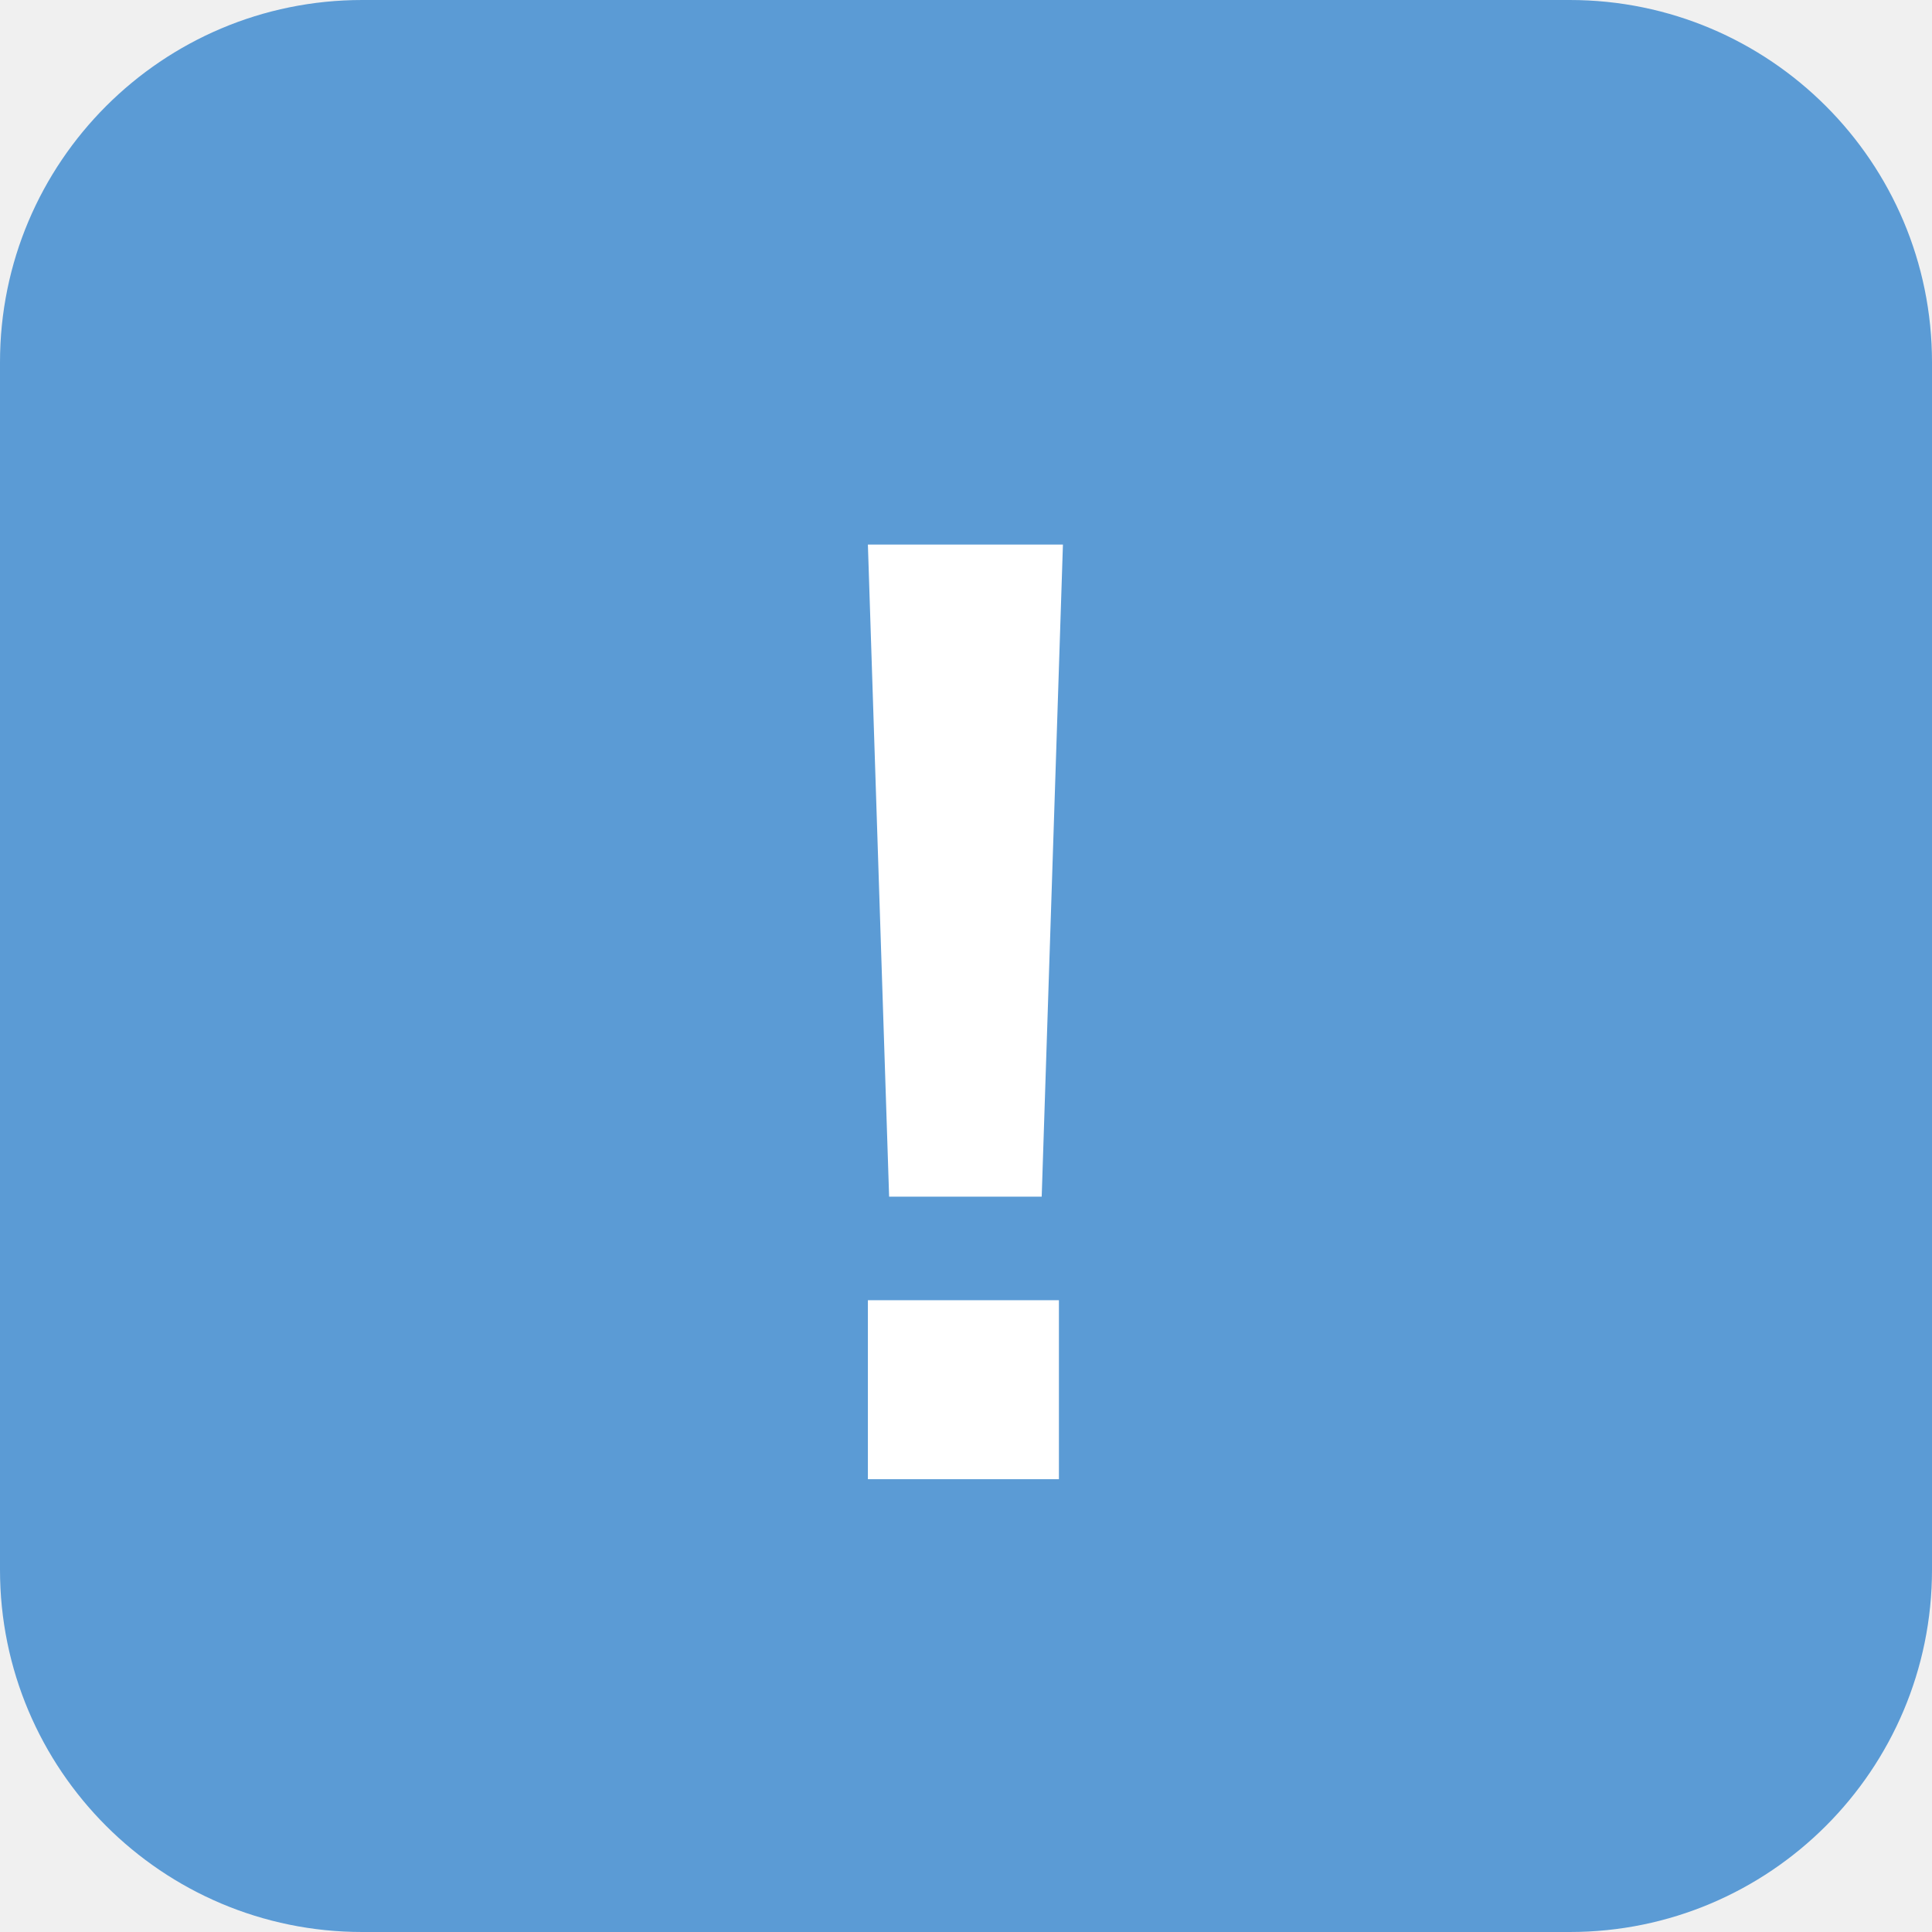
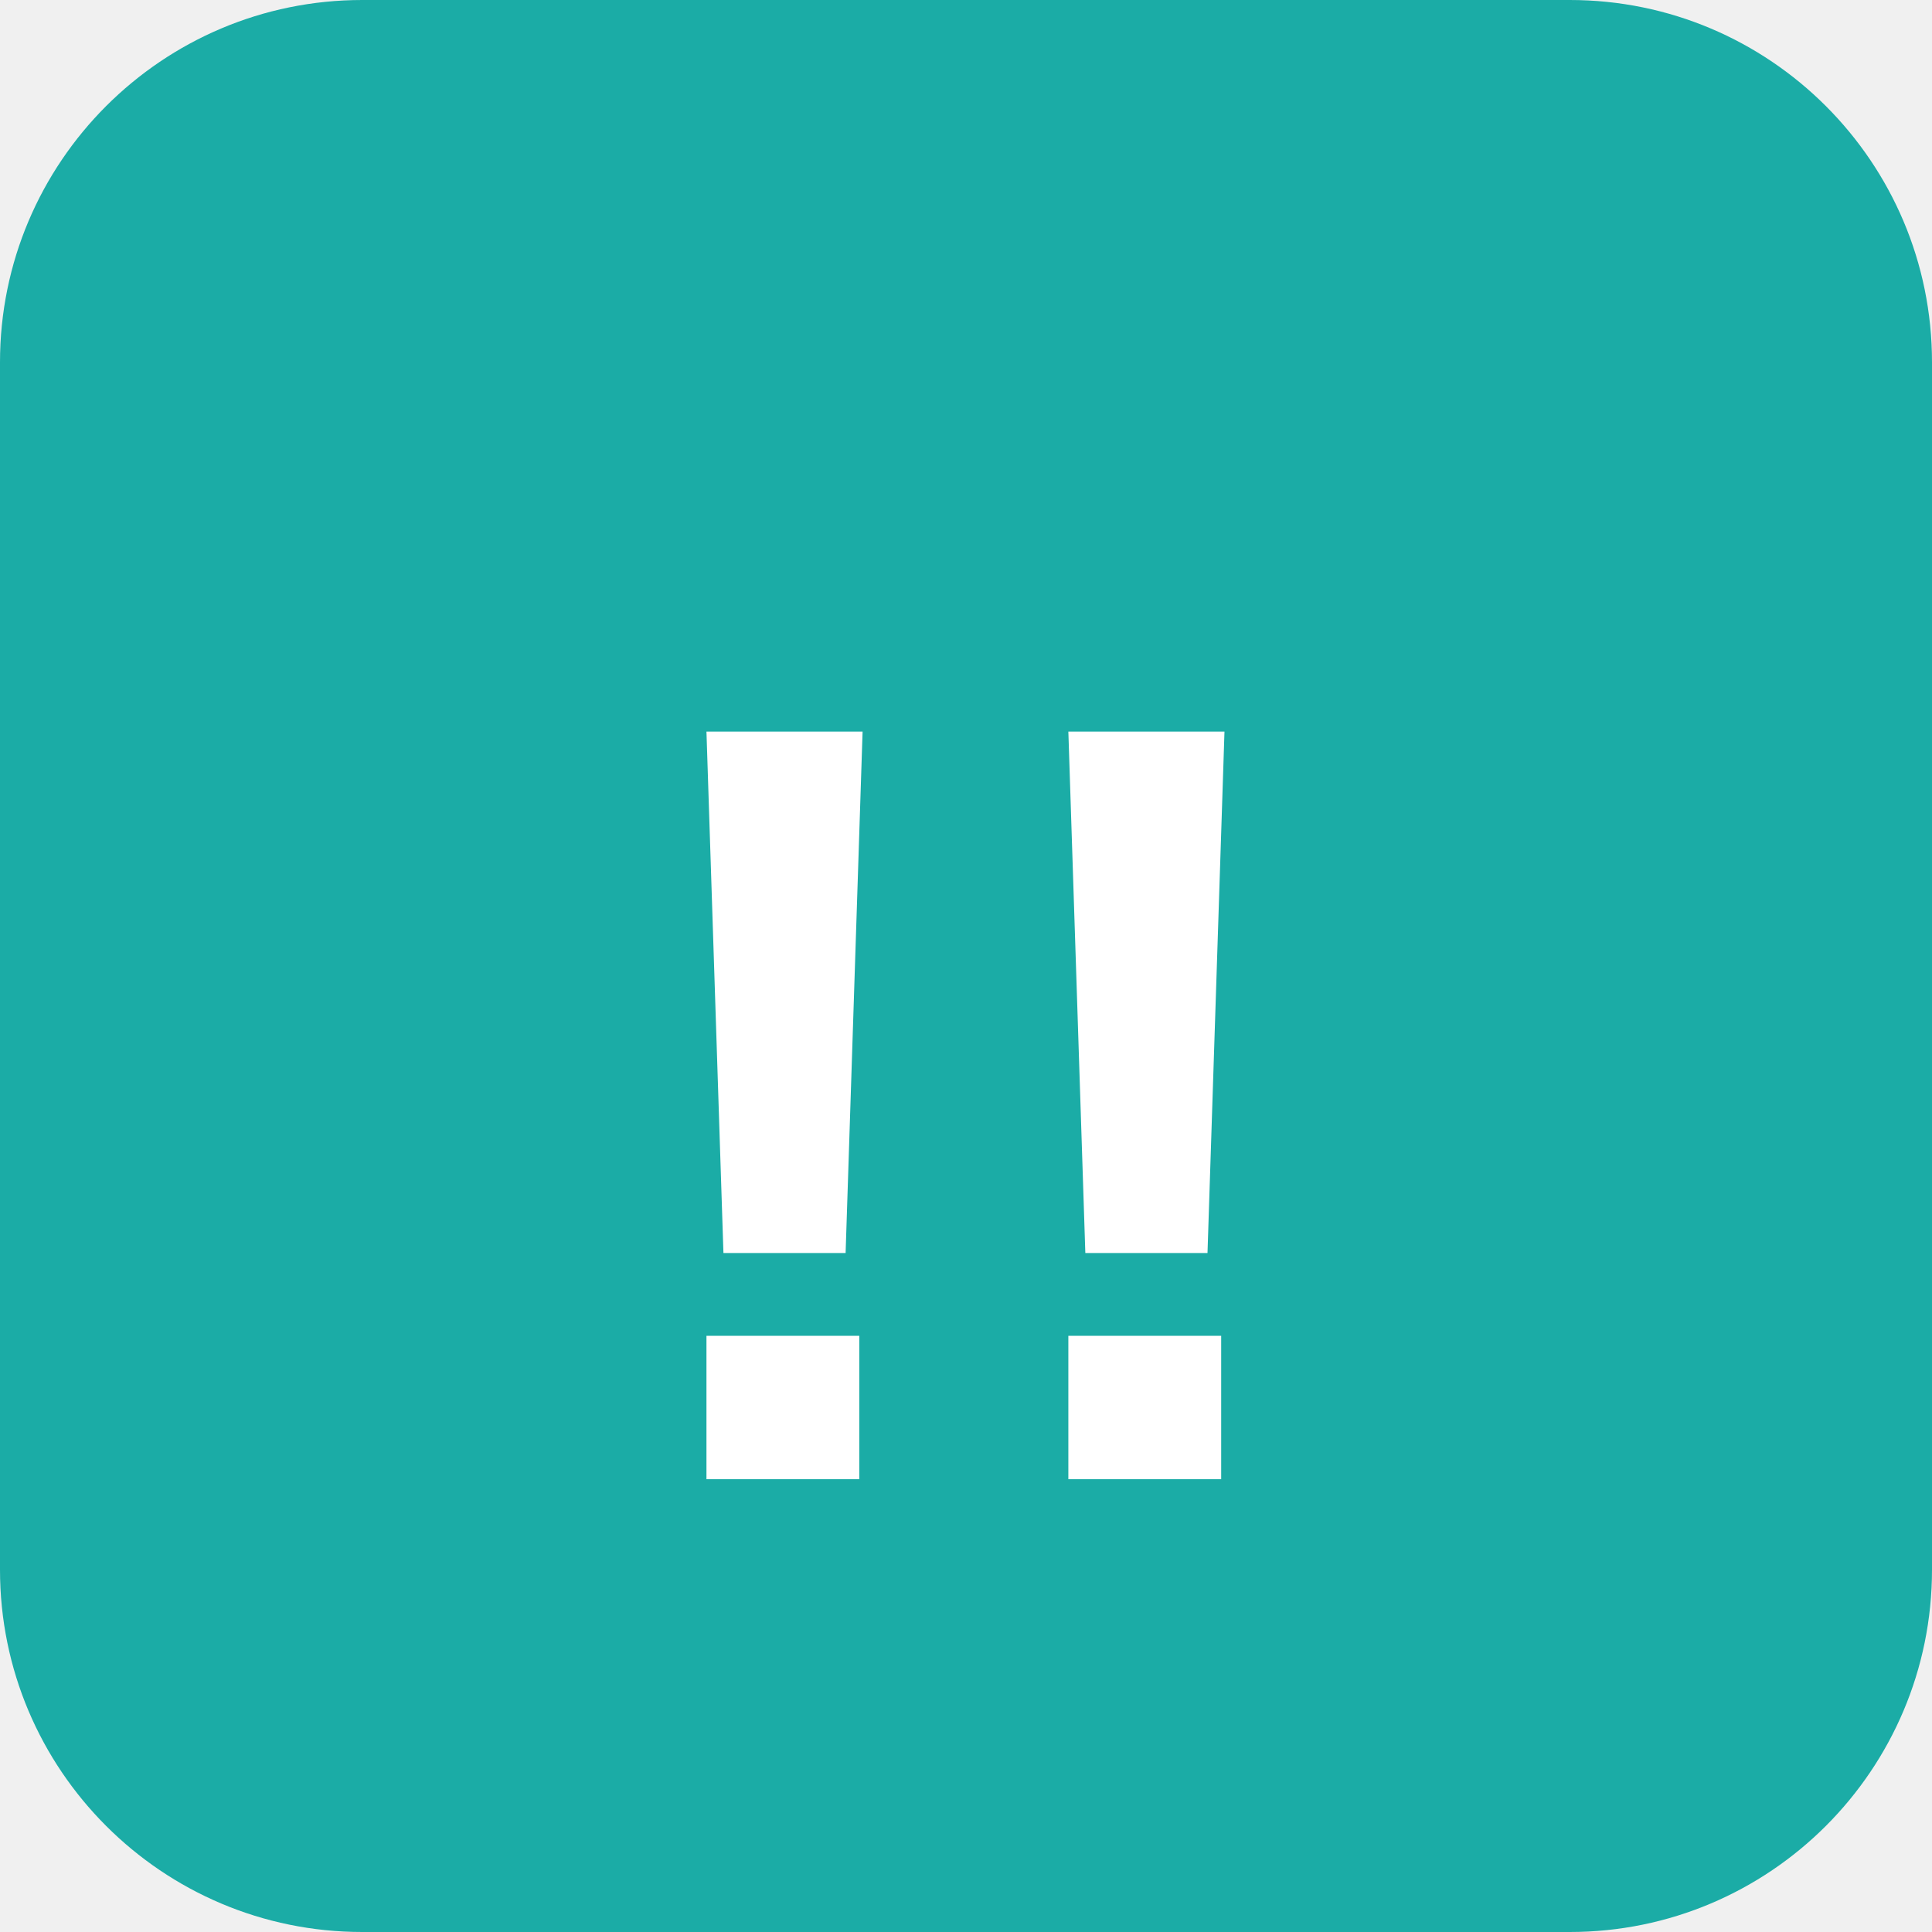
<svg xmlns="http://www.w3.org/2000/svg" width="128" height="128" viewBox="0 0 128 128">
-   <rect width="128" height="128" rx="24" fill="#5b9bd5" />
-   <text x="64" y="98" font-family="Arial, sans-serif" font-size="90" font-weight="bold" fill="white" text-anchor="middle">!</text>
+   <rect width="128" height="128" rx="24" fill="#1baca6" />
+   <text x="64" y="98" font-family="Arial, sans-serif" font-size="72" font-weight="bold" fill="white" text-anchor="middle">!!</text>
</svg>
